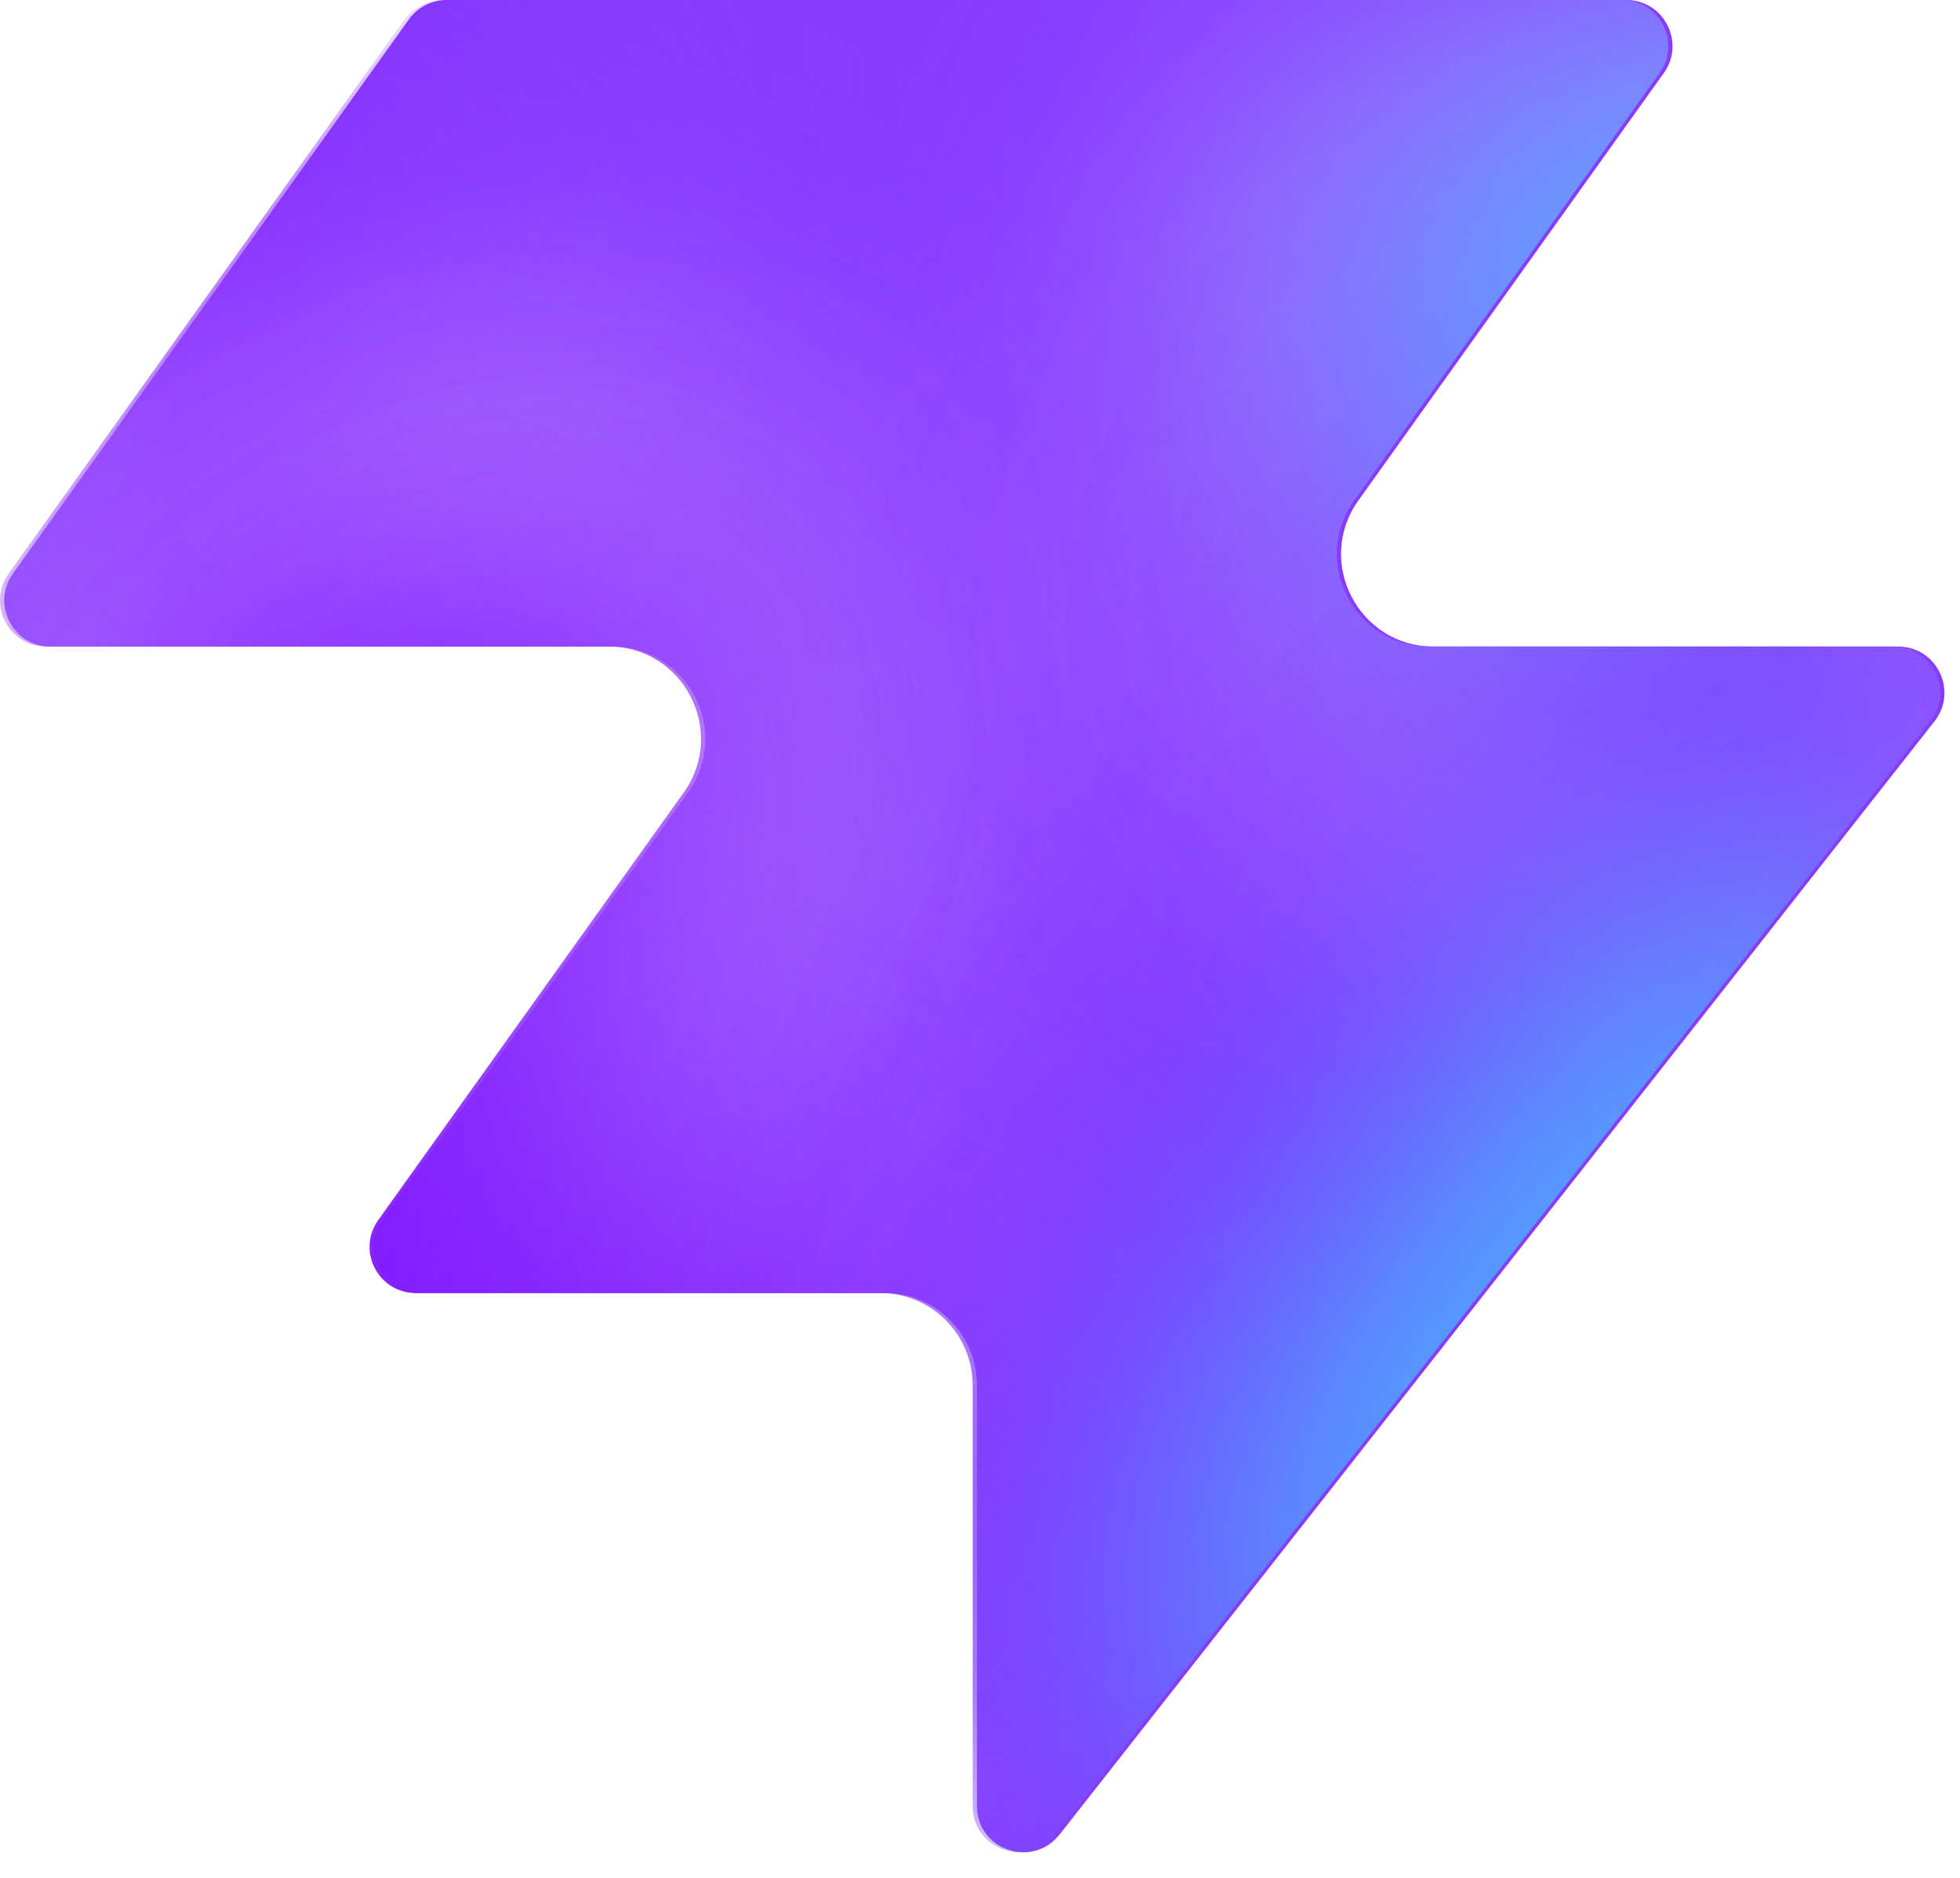
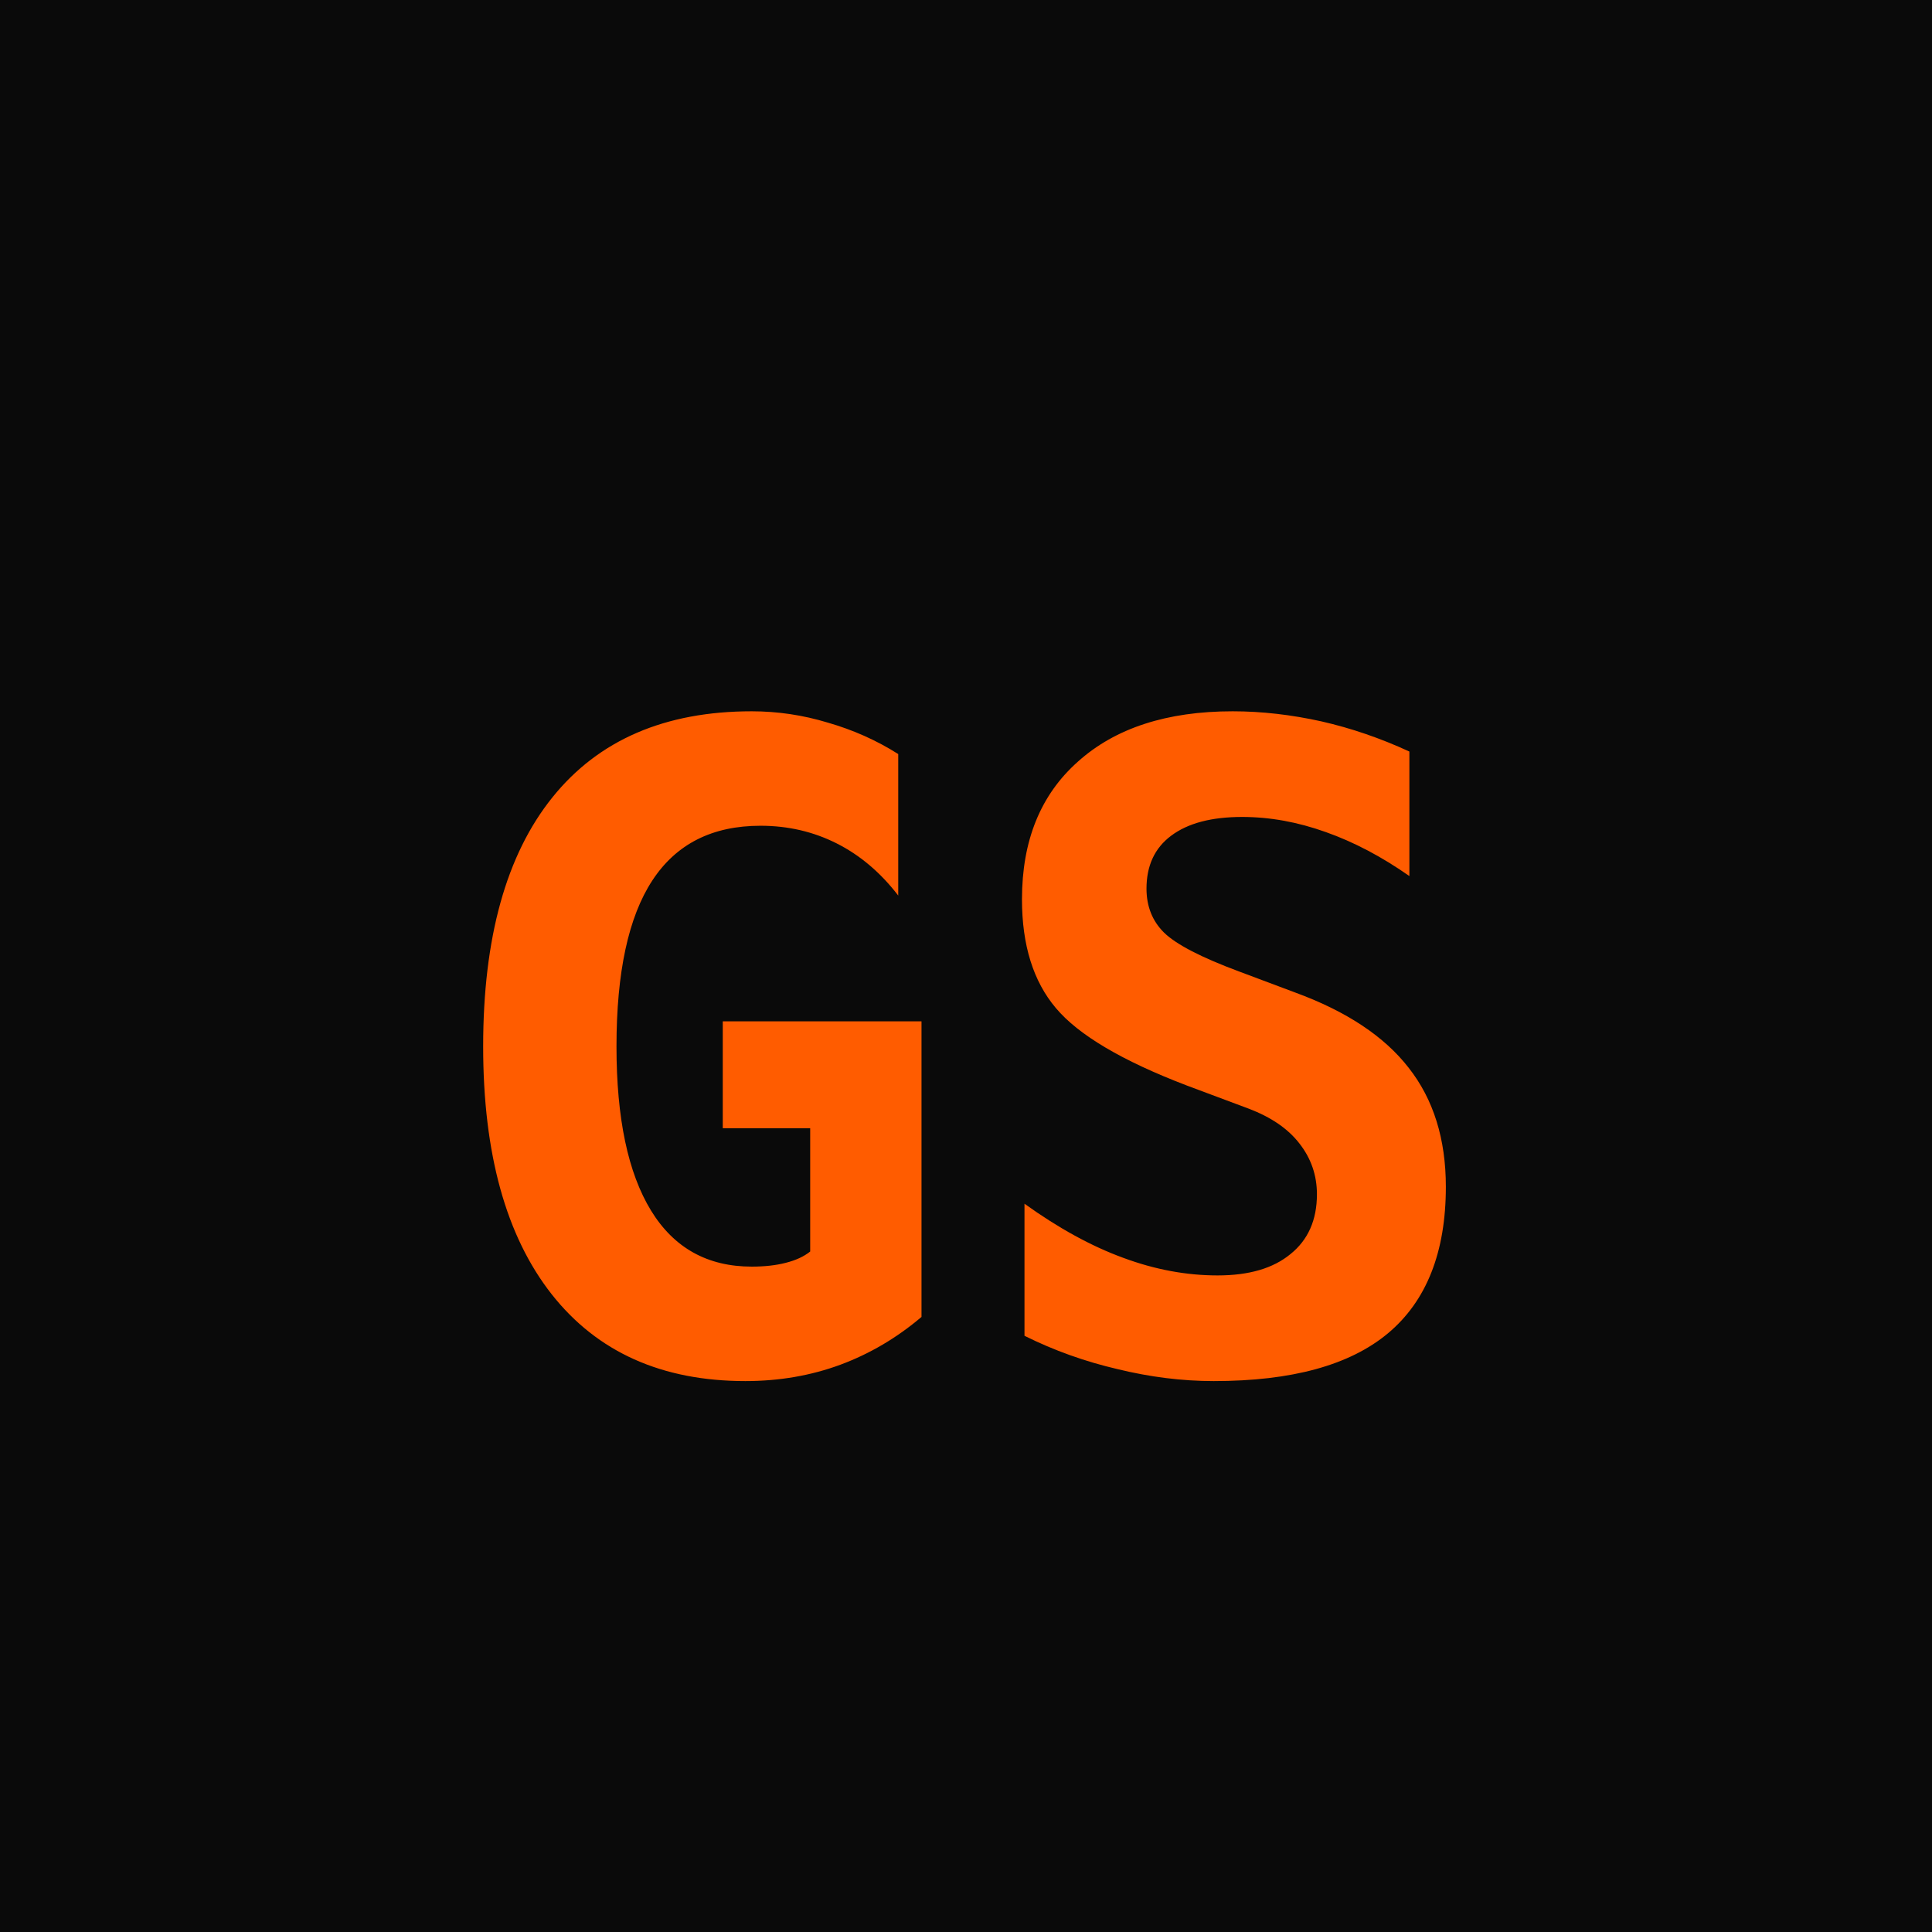
- <svg xmlns="http://www.w3.org/2000/svg" width="48" height="46" fill="none" viewBox="0 0 48 46">
-   <path fill="#863bff" d="M25.946 44.938c-.664.845-2.021.375-2.021-.698V33.937a2.26 2.26 0 0 0-2.262-2.262H10.287c-.92 0-1.456-1.04-.92-1.788l7.48-10.471c1.07-1.497 0-3.578-1.842-3.578H1.237c-.92 0-1.456-1.04-.92-1.788L10.013.474c.214-.297.556-.474.92-.474h28.894c.92 0 1.456 1.04.92 1.788l-7.48 10.471c-1.07 1.498 0 3.579 1.842 3.579h11.377c.943 0 1.473 1.088.89 1.83L25.947 44.94z" style="fill:#863bff;fill:color(display-p3 .525 .23 1);fill-opacity:1" />
-   <mask id="a" width="48" height="46" x="0" y="0" maskUnits="userSpaceOnUse" style="mask-type:alpha">
-     <path fill="#000" d="M25.842 44.938c-.664.844-2.021.375-2.021-.698V33.937a2.26 2.26 0 0 0-2.262-2.262H10.183c-.92 0-1.456-1.04-.92-1.788l7.48-10.471c1.07-1.498 0-3.579-1.842-3.579H1.133c-.92 0-1.456-1.04-.92-1.787L9.91.473c.214-.297.556-.474.92-.474h28.894c.92 0 1.456 1.04.92 1.788l-7.48 10.471c-1.07 1.498 0 3.578 1.842 3.578h11.377c.943 0 1.473 1.088.89 1.832L25.843 44.94z" style="fill:#000;fill-opacity:1" />
-   </mask>
-   <g mask="url(#a)">
-     <g filter="url(#b)">
-       <ellipse cx="5.508" cy="14.704" fill="#ede6ff" rx="5.508" ry="14.704" style="fill:#ede6ff;fill:color(display-p3 .927 .903 1);fill-opacity:1" transform="matrix(.00324 1 1 -.00324 -4.47 31.516)" />
-     </g>
-     <g filter="url(#c)">
-       <ellipse cx="10.399" cy="29.851" fill="#ede6ff" rx="10.399" ry="29.851" style="fill:#ede6ff;fill:color(display-p3 .927 .903 1);fill-opacity:1" transform="matrix(.00324 1 1 -.00324 -39.328 7.883)" />
-     </g>
-     <g filter="url(#d)">
-       <ellipse cx="5.508" cy="30.487" fill="#7e14ff" rx="5.508" ry="30.487" style="fill:#7e14ff;fill:color(display-p3 .492 .077 1);fill-opacity:1" transform="rotate(89.814 -25.913 -14.639)scale(1 -1)" />
-     </g>
-     <g filter="url(#e)">
-       <ellipse cx="5.508" cy="30.599" fill="#7e14ff" rx="5.508" ry="30.599" style="fill:#7e14ff;fill:color(display-p3 .492 .077 1);fill-opacity:1" transform="rotate(89.814 -32.644 -3.334)scale(1 -1)" />
-     </g>
-     <g filter="url(#f)">
-       <ellipse cx="5.508" cy="30.599" fill="#7e14ff" rx="5.508" ry="30.599" style="fill:#7e14ff;fill:color(display-p3 .492 .077 1);fill-opacity:1" transform="matrix(.00324 1 1 -.00324 -34.34 30.47)" />
-     </g>
-     <g filter="url(#g)">
-       <ellipse cx="14.072" cy="22.078" fill="#ede6ff" rx="14.072" ry="22.078" style="fill:#ede6ff;fill:color(display-p3 .927 .903 1);fill-opacity:1" transform="rotate(93.35 24.506 48.493)scale(-1 1)" />
-     </g>
-     <g filter="url(#h)">
-       <ellipse cx="3.47" cy="21.501" fill="#7e14ff" rx="3.47" ry="21.501" style="fill:#7e14ff;fill:color(display-p3 .492 .077 1);fill-opacity:1" transform="rotate(89.009 28.708 47.59)scale(-1 1)" />
-     </g>
-     <g filter="url(#i)">
-       <ellipse cx="3.47" cy="21.501" fill="#7e14ff" rx="3.47" ry="21.501" style="fill:#7e14ff;fill:color(display-p3 .492 .077 1);fill-opacity:1" transform="rotate(89.009 28.708 47.59)scale(-1 1)" />
-     </g>
-     <g filter="url(#j)">
-       <ellipse cx=".387" cy="8.972" fill="#7e14ff" rx="4.407" ry="29.108" style="fill:#7e14ff;fill:color(display-p3 .492 .077 1);fill-opacity:1" transform="rotate(39.51 .387 8.972)" />
-     </g>
-     <g filter="url(#k)">
-       <ellipse cx="47.523" cy="-6.092" fill="#7e14ff" rx="4.407" ry="29.108" style="fill:#7e14ff;fill:color(display-p3 .492 .077 1);fill-opacity:1" transform="rotate(37.892 47.523 -6.092)" />
-     </g>
-     <g filter="url(#l)">
-       <ellipse cx="41.412" cy="6.333" fill="#47bfff" rx="5.971" ry="9.665" style="fill:#47bfff;fill:color(display-p3 .28 .748 1);fill-opacity:1" transform="rotate(37.892 41.412 6.333)" />
-     </g>
-     <g filter="url(#m)">
-       <ellipse cx="-1.879" cy="38.332" fill="#7e14ff" rx="4.407" ry="29.108" style="fill:#7e14ff;fill:color(display-p3 .492 .077 1);fill-opacity:1" transform="rotate(37.892 -1.88 38.332)" />
-     </g>
-     <g filter="url(#n)">
-       <ellipse cx="-1.879" cy="38.332" fill="#7e14ff" rx="4.407" ry="29.108" style="fill:#7e14ff;fill:color(display-p3 .492 .077 1);fill-opacity:1" transform="rotate(37.892 -1.88 38.332)" />
-     </g>
-     <g filter="url(#o)">
-       <ellipse cx="35.651" cy="29.907" fill="#7e14ff" rx="4.407" ry="29.108" style="fill:#7e14ff;fill:color(display-p3 .492 .077 1);fill-opacity:1" transform="rotate(37.892 35.651 29.907)" />
-     </g>
-     <g filter="url(#p)">
-       <ellipse cx="38.418" cy="32.4" fill="#47bfff" rx="5.971" ry="15.297" style="fill:#47bfff;fill:color(display-p3 .28 .748 1);fill-opacity:1" transform="rotate(37.892 38.418 32.4)" />
-     </g>
-   </g>
-   <defs>
-     <filter id="b" width="60.045" height="41.654" x="-19.77" y="16.149" color-interpolation-filters="sRGB" filterUnits="userSpaceOnUse">
-       <feFlood flood-opacity="0" result="BackgroundImageFix" />
-       <feBlend in="SourceGraphic" in2="BackgroundImageFix" result="shape" />
-       <feGaussianBlur result="effect1_foregroundBlur_2002_17158" stdDeviation="7.659" />
-     </filter>
-     <filter id="c" width="90.34" height="51.437" x="-54.613" y="-7.533" color-interpolation-filters="sRGB" filterUnits="userSpaceOnUse">
-       <feFlood flood-opacity="0" result="BackgroundImageFix" />
-       <feBlend in="SourceGraphic" in2="BackgroundImageFix" result="shape" />
-       <feGaussianBlur result="effect1_foregroundBlur_2002_17158" stdDeviation="7.659" />
-     </filter>
-     <filter id="d" width="79.355" height="29.4" x="-49.64" y="2.03" color-interpolation-filters="sRGB" filterUnits="userSpaceOnUse">
-       <feFlood flood-opacity="0" result="BackgroundImageFix" />
-       <feBlend in="SourceGraphic" in2="BackgroundImageFix" result="shape" />
-       <feGaussianBlur result="effect1_foregroundBlur_2002_17158" stdDeviation="4.596" />
-     </filter>
-     <filter id="e" width="79.579" height="29.4" x="-45.045" y="20.029" color-interpolation-filters="sRGB" filterUnits="userSpaceOnUse">
-       <feFlood flood-opacity="0" result="BackgroundImageFix" />
-       <feBlend in="SourceGraphic" in2="BackgroundImageFix" result="shape" />
-       <feGaussianBlur result="effect1_foregroundBlur_2002_17158" stdDeviation="4.596" />
-     </filter>
-     <filter id="f" width="79.579" height="29.4" x="-43.513" y="21.178" color-interpolation-filters="sRGB" filterUnits="userSpaceOnUse">
-       <feFlood flood-opacity="0" result="BackgroundImageFix" />
-       <feBlend in="SourceGraphic" in2="BackgroundImageFix" result="shape" />
-       <feGaussianBlur result="effect1_foregroundBlur_2002_17158" stdDeviation="4.596" />
-     </filter>
-     <filter id="g" width="74.749" height="58.852" x="15.756" y="-17.901" color-interpolation-filters="sRGB" filterUnits="userSpaceOnUse">
-       <feFlood flood-opacity="0" result="BackgroundImageFix" />
-       <feBlend in="SourceGraphic" in2="BackgroundImageFix" result="shape" />
-       <feGaussianBlur result="effect1_foregroundBlur_2002_17158" stdDeviation="7.659" />
-     </filter>
-     <filter id="h" width="61.377" height="25.362" x="23.548" y="2.284" color-interpolation-filters="sRGB" filterUnits="userSpaceOnUse">
-       <feFlood flood-opacity="0" result="BackgroundImageFix" />
-       <feBlend in="SourceGraphic" in2="BackgroundImageFix" result="shape" />
-       <feGaussianBlur result="effect1_foregroundBlur_2002_17158" stdDeviation="4.596" />
-     </filter>
-     <filter id="i" width="61.377" height="25.362" x="23.548" y="2.284" color-interpolation-filters="sRGB" filterUnits="userSpaceOnUse">
-       <feFlood flood-opacity="0" result="BackgroundImageFix" />
-       <feBlend in="SourceGraphic" in2="BackgroundImageFix" result="shape" />
-       <feGaussianBlur result="effect1_foregroundBlur_2002_17158" stdDeviation="4.596" />
-     </filter>
-     <filter id="j" width="56.045" height="63.649" x="-27.636" y="-22.853" color-interpolation-filters="sRGB" filterUnits="userSpaceOnUse">
-       <feFlood flood-opacity="0" result="BackgroundImageFix" />
-       <feBlend in="SourceGraphic" in2="BackgroundImageFix" result="shape" />
-       <feGaussianBlur result="effect1_foregroundBlur_2002_17158" stdDeviation="4.596" />
-     </filter>
-     <filter id="k" width="54.814" height="64.646" x="20.116" y="-38.415" color-interpolation-filters="sRGB" filterUnits="userSpaceOnUse">
-       <feFlood flood-opacity="0" result="BackgroundImageFix" />
-       <feBlend in="SourceGraphic" in2="BackgroundImageFix" result="shape" />
-       <feGaussianBlur result="effect1_foregroundBlur_2002_17158" stdDeviation="4.596" />
-     </filter>
-     <filter id="l" width="33.541" height="35.313" x="24.641" y="-11.323" color-interpolation-filters="sRGB" filterUnits="userSpaceOnUse">
-       <feFlood flood-opacity="0" result="BackgroundImageFix" />
-       <feBlend in="SourceGraphic" in2="BackgroundImageFix" result="shape" />
-       <feGaussianBlur result="effect1_foregroundBlur_2002_17158" stdDeviation="4.596" />
-     </filter>
-     <filter id="m" width="54.814" height="64.646" x="-29.286" y="6.009" color-interpolation-filters="sRGB" filterUnits="userSpaceOnUse">
-       <feFlood flood-opacity="0" result="BackgroundImageFix" />
-       <feBlend in="SourceGraphic" in2="BackgroundImageFix" result="shape" />
-       <feGaussianBlur result="effect1_foregroundBlur_2002_17158" stdDeviation="4.596" />
-     </filter>
-     <filter id="n" width="54.814" height="64.646" x="-29.286" y="6.009" color-interpolation-filters="sRGB" filterUnits="userSpaceOnUse">
-       <feFlood flood-opacity="0" result="BackgroundImageFix" />
-       <feBlend in="SourceGraphic" in2="BackgroundImageFix" result="shape" />
-       <feGaussianBlur result="effect1_foregroundBlur_2002_17158" stdDeviation="4.596" />
-     </filter>
-     <filter id="o" width="54.814" height="64.646" x="8.244" y="-2.416" color-interpolation-filters="sRGB" filterUnits="userSpaceOnUse">
-       <feFlood flood-opacity="0" result="BackgroundImageFix" />
-       <feBlend in="SourceGraphic" in2="BackgroundImageFix" result="shape" />
-       <feGaussianBlur result="effect1_foregroundBlur_2002_17158" stdDeviation="4.596" />
-     </filter>
-     <filter id="p" width="39.409" height="43.623" x="18.713" y="10.588" color-interpolation-filters="sRGB" filterUnits="userSpaceOnUse">
-       <feFlood flood-opacity="0" result="BackgroundImageFix" />
-       <feBlend in="SourceGraphic" in2="BackgroundImageFix" result="shape" />
-       <feGaussianBlur result="effect1_foregroundBlur_2002_17158" stdDeviation="4.596" />
-     </filter>
-   </defs>
+ <svg xmlns="http://www.w3.org/2000/svg" width="48" height="48" viewBox="0 0 48 48">
+   <rect width="48" height="48" fill="#0a0a0a" />
+   <text x="24" y="34" font-family="monospace" font-size="22" font-weight="700" text-anchor="middle" fill="#ff5c00">GS</text>
</svg>
